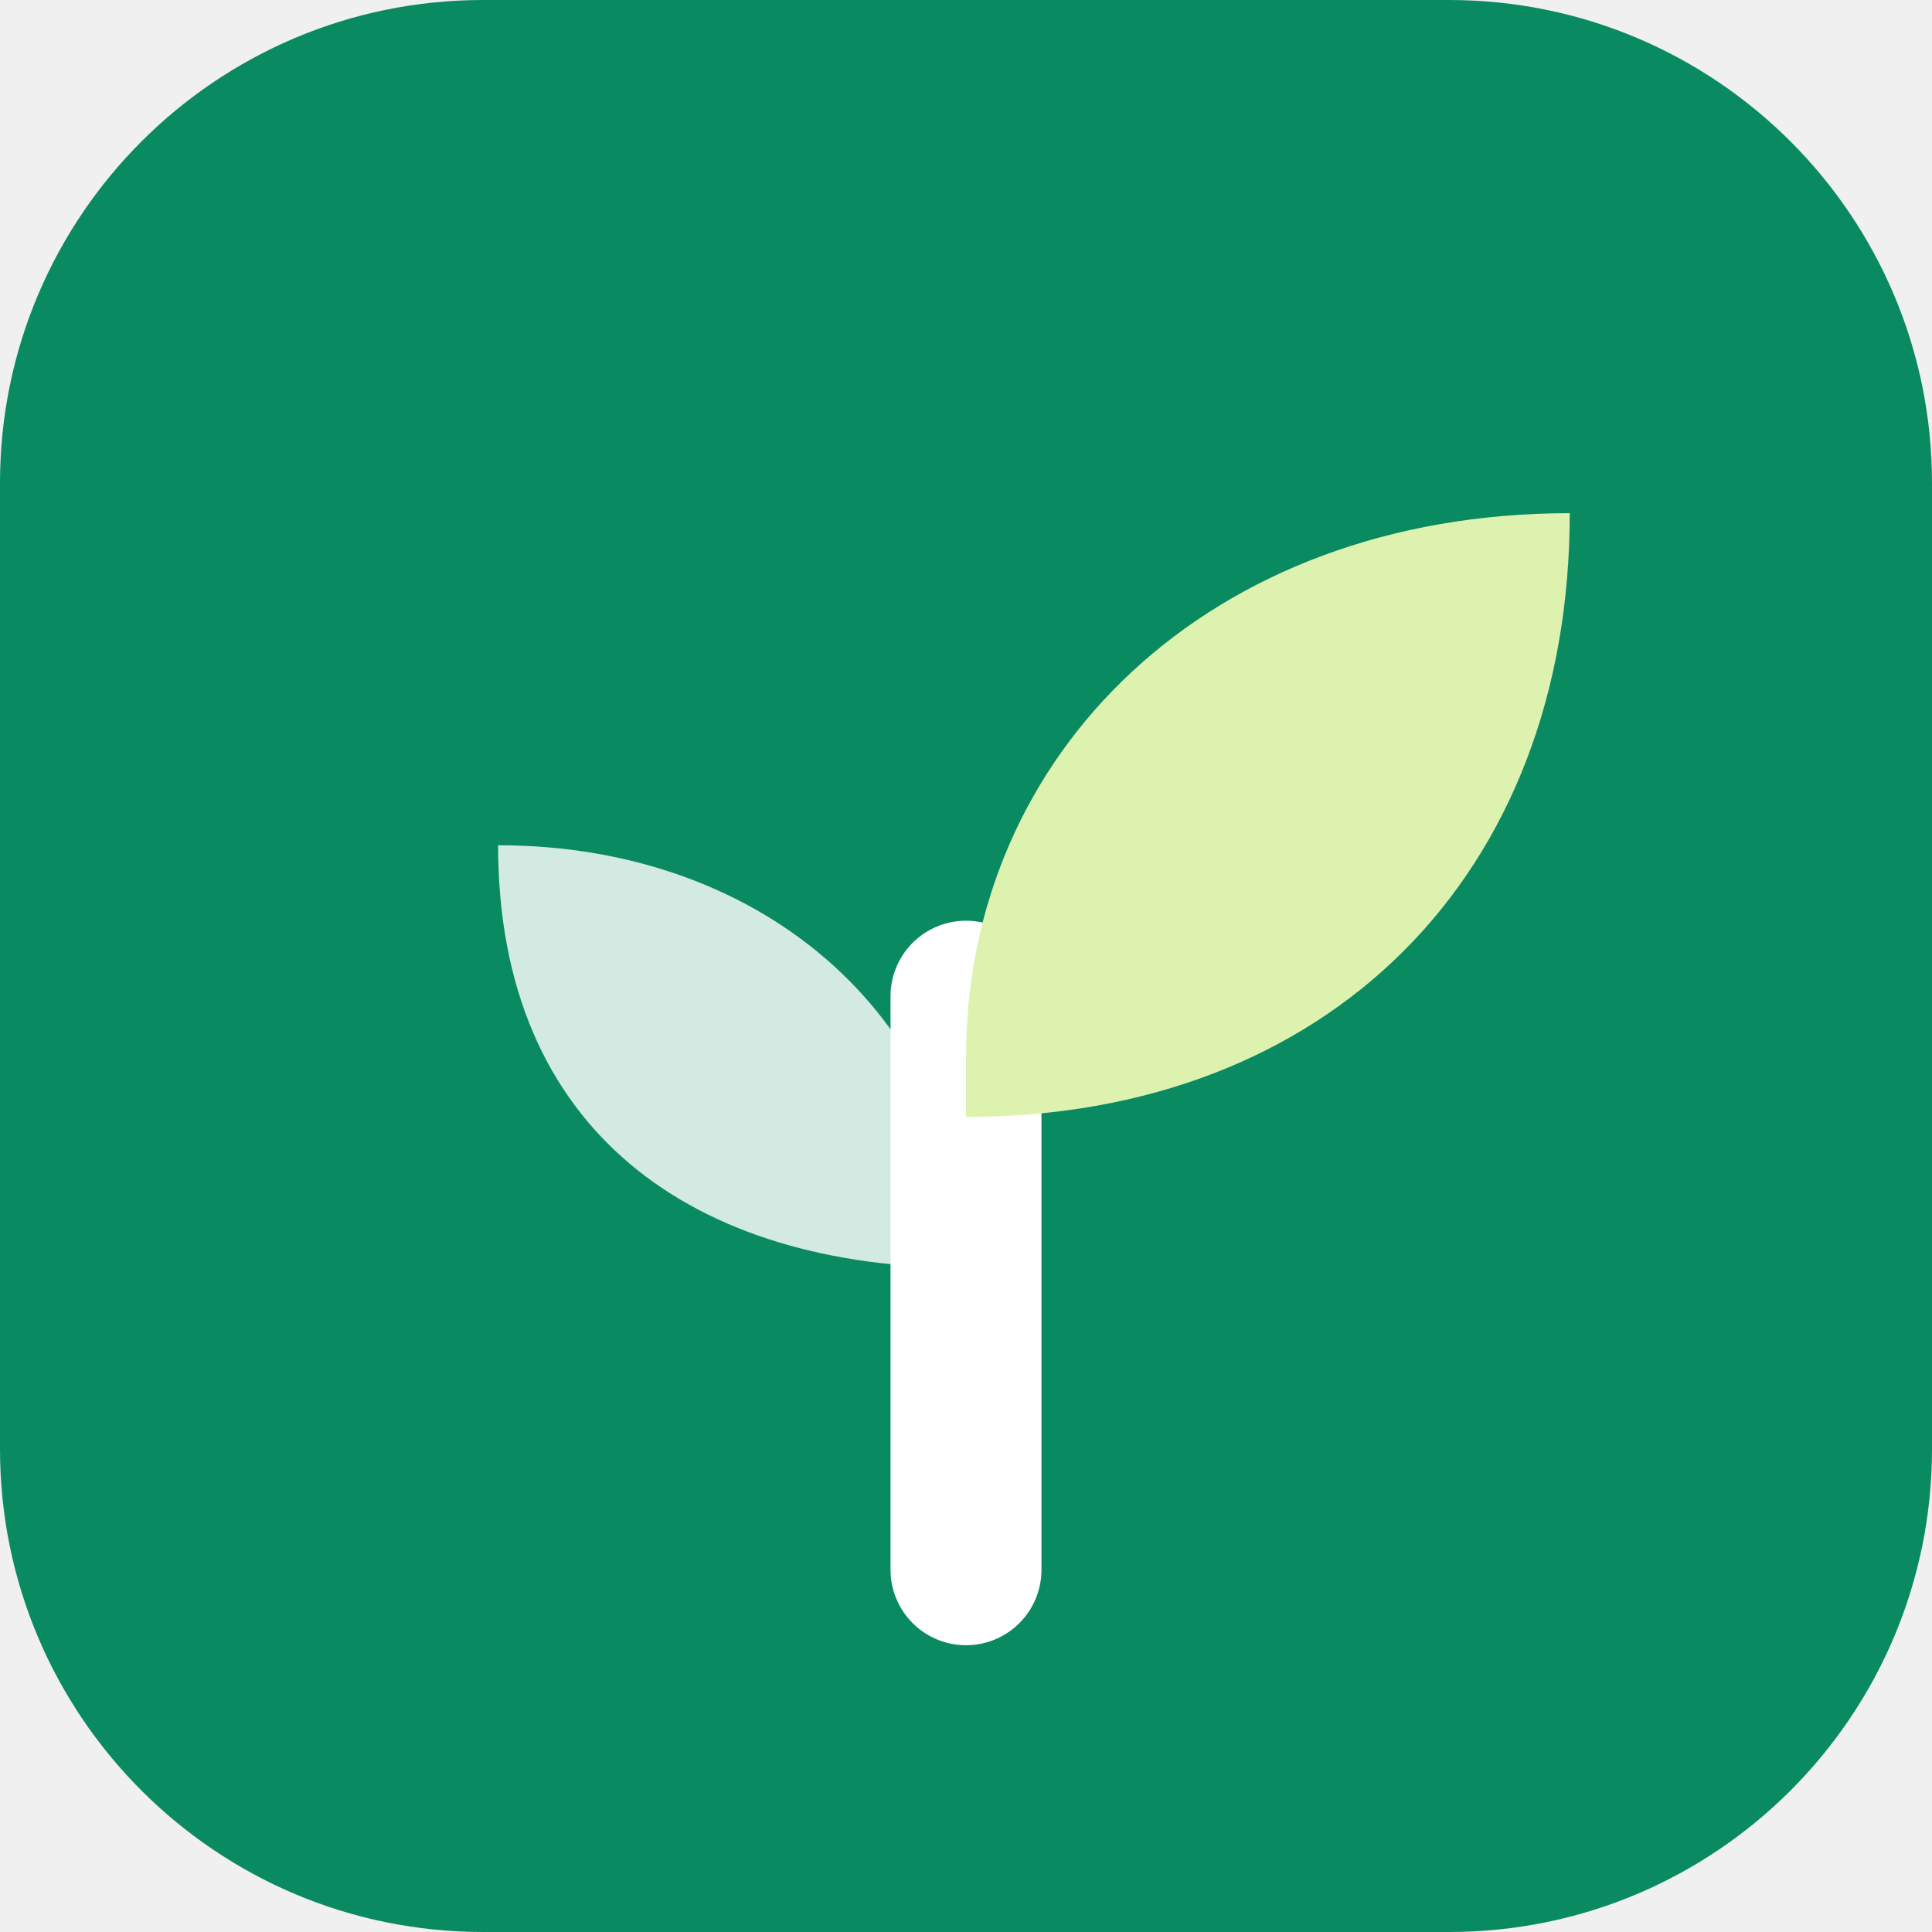
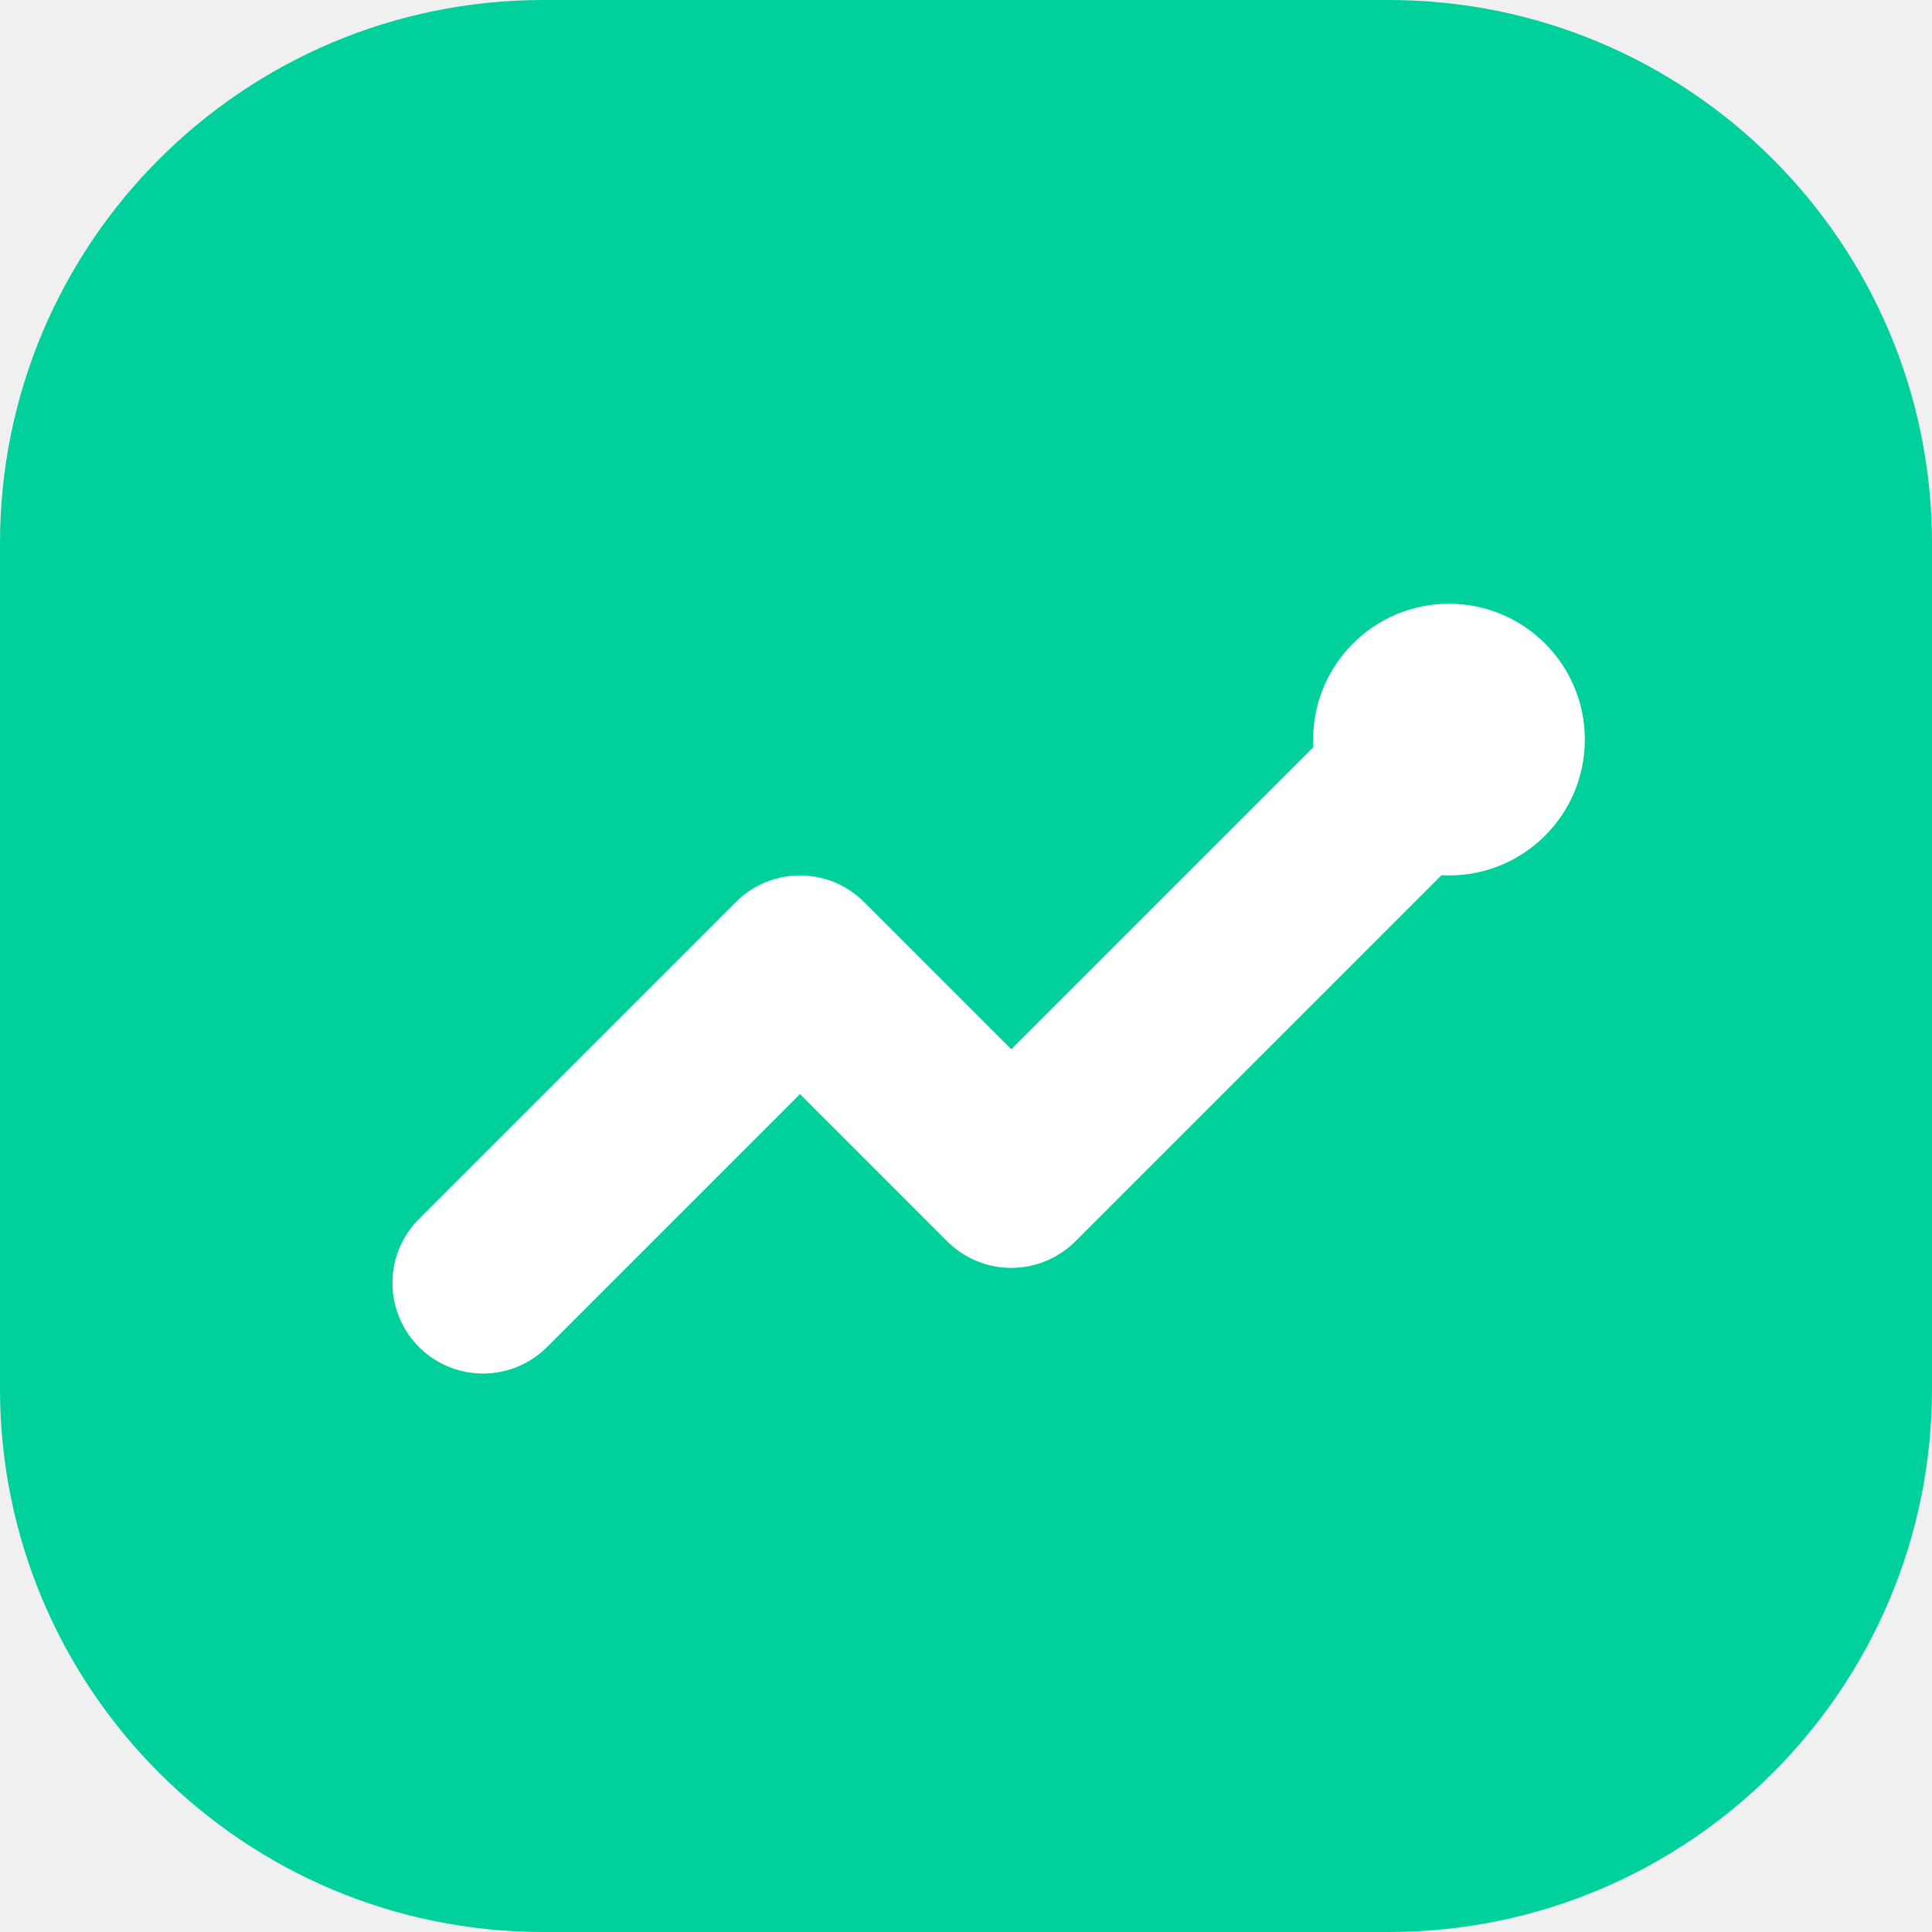
<svg xmlns="http://www.w3.org/2000/svg" viewBox="0 0 64 64" role="img" aria-label="Growerr">
-   <rect width="64" height="64" rx="16" fill="#0a8a61" />
-   <path d="M32 52V33" stroke="#ffffff" stroke-width="5" stroke-linecap="round" />
-   <path d="M32 35c0-10 8-18 20-18 0 12-8 20-20 20Z" fill="#def2b0" />
-   <path d="M32 42c0-8-6.5-14-15.5-14 0 9.5 6.5 14 15.5 14Z" fill="#ffffff" opacity=".82" />
+   <rect width="64" height="64" rx="18" fill="#00D09C" />
+   <path d="M16 42.5 26.5 32l7 7L48 24.5" fill="none" stroke="#ffffff" stroke-width="6" stroke-linecap="round" stroke-linejoin="round" />
+   <circle cx="48" cy="24.5" r="4.5" fill="#ffffff" />
</svg>
